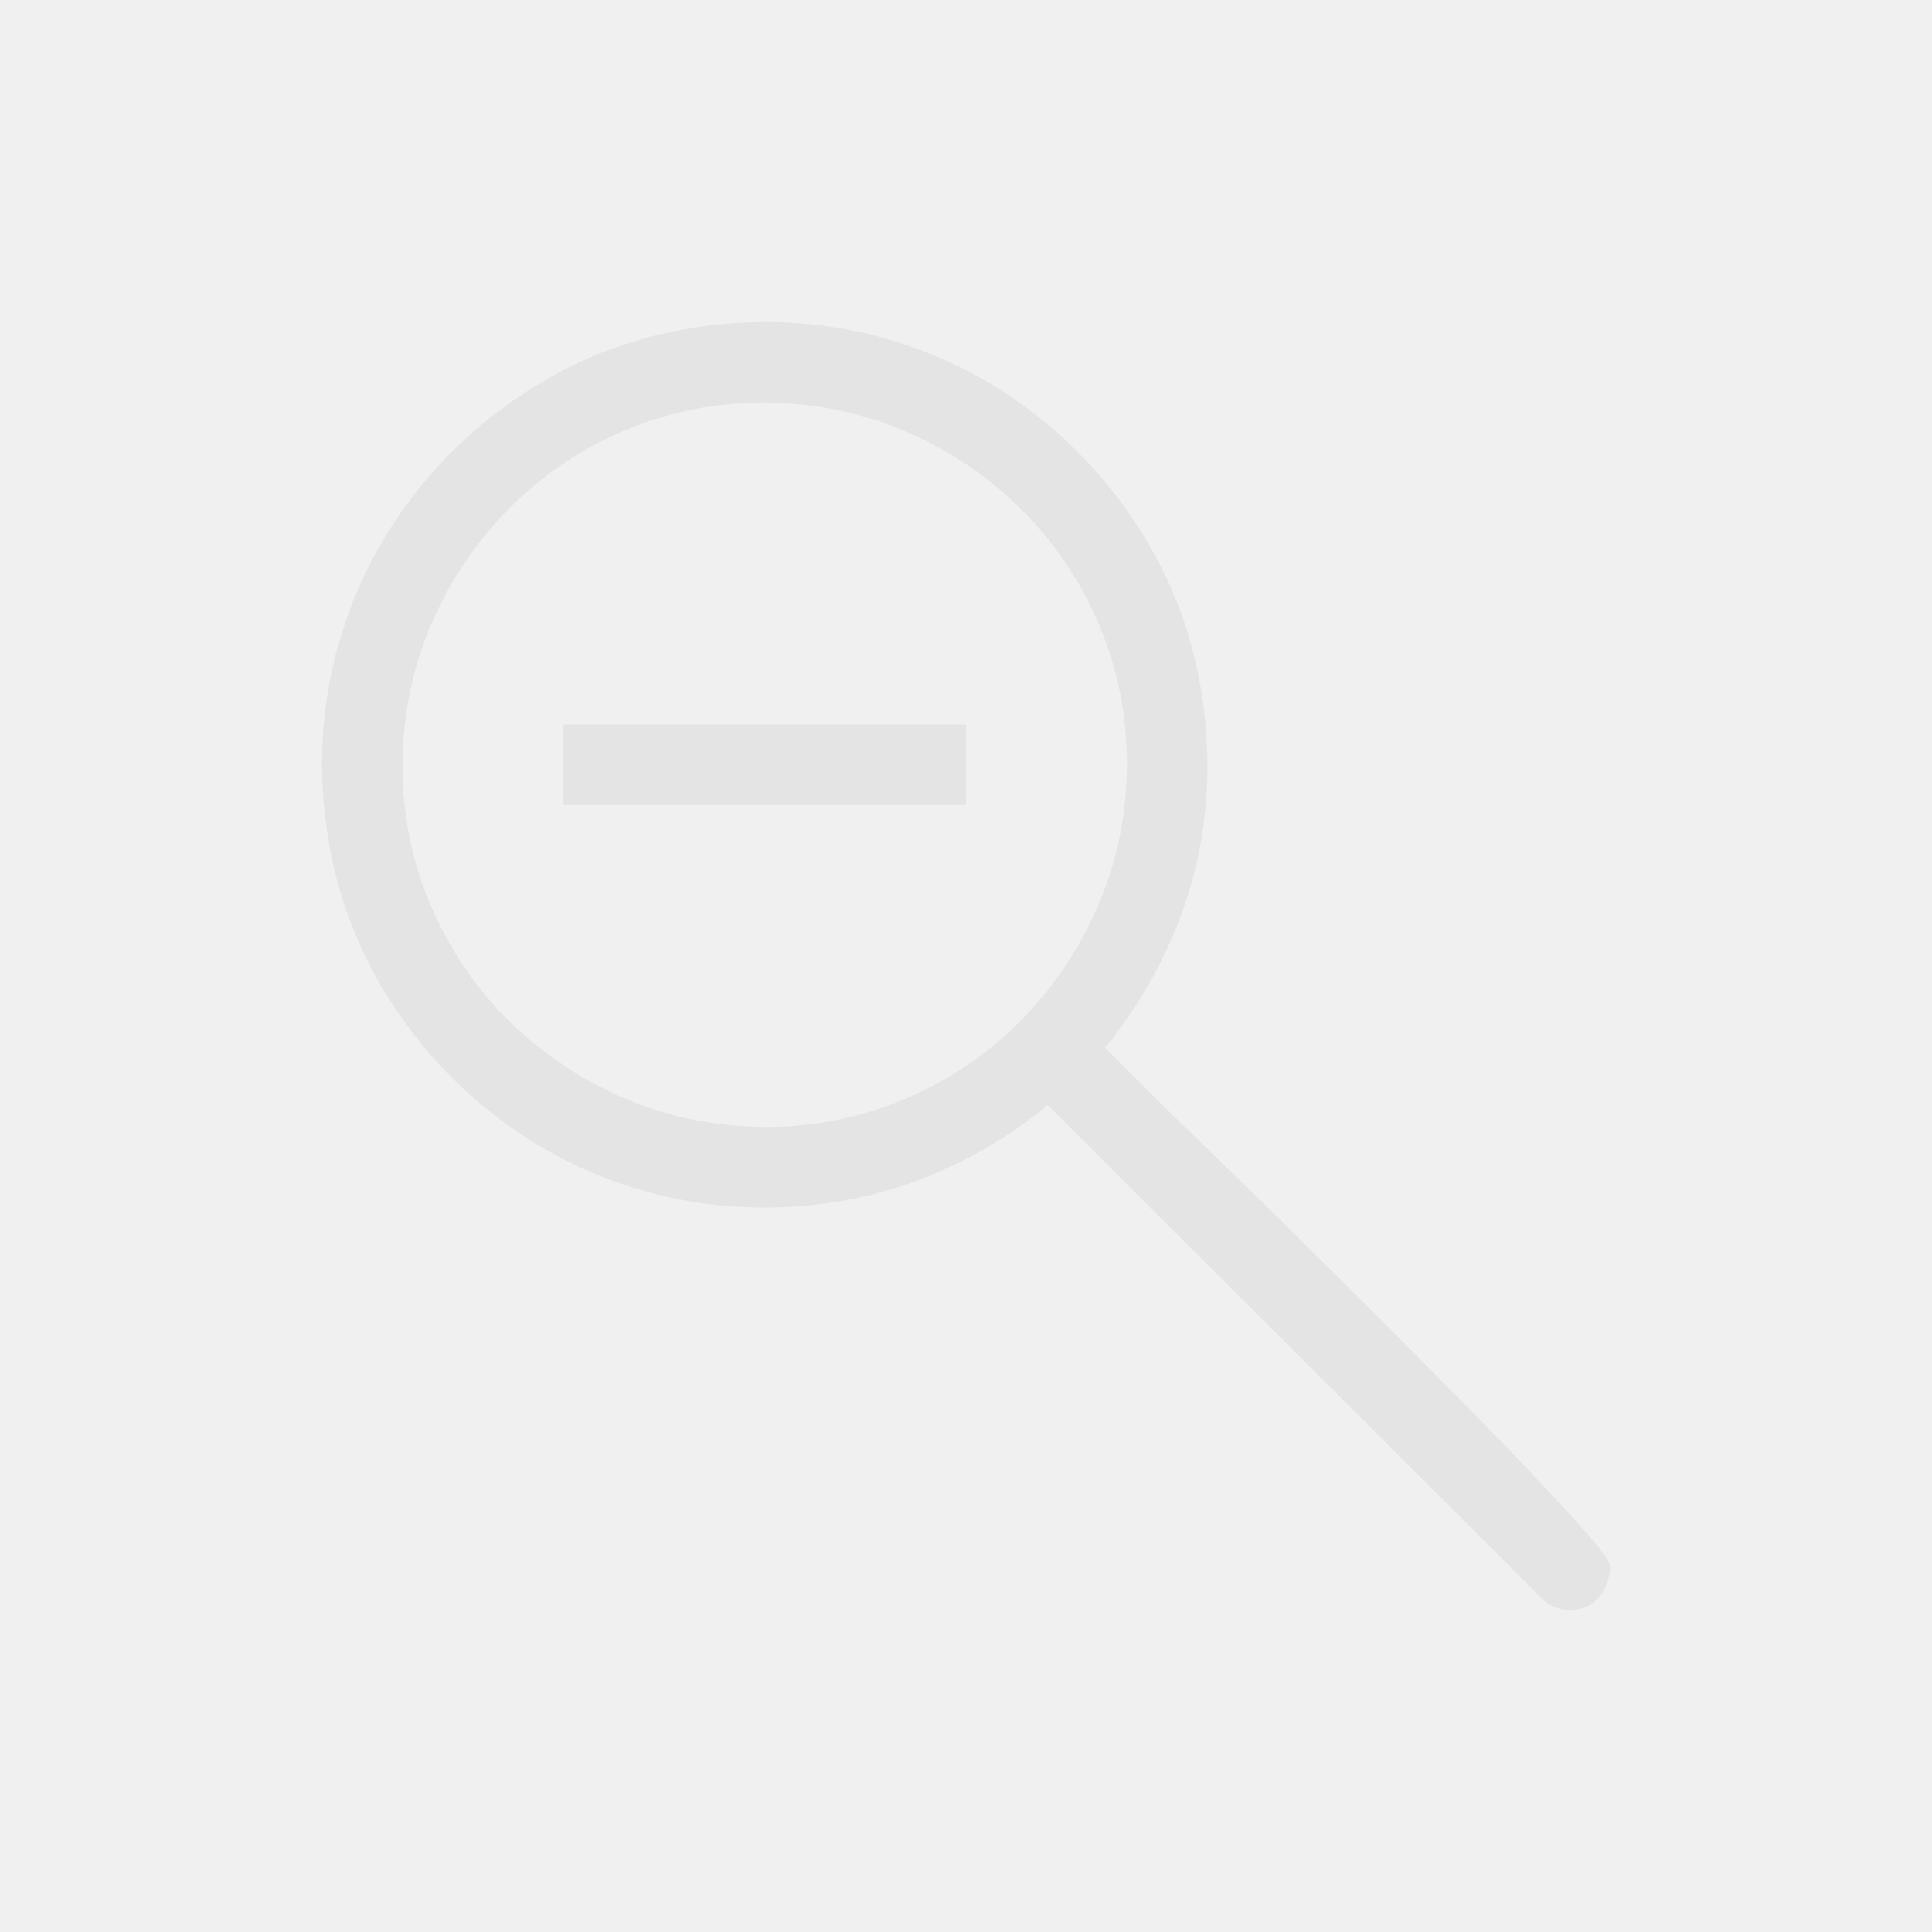
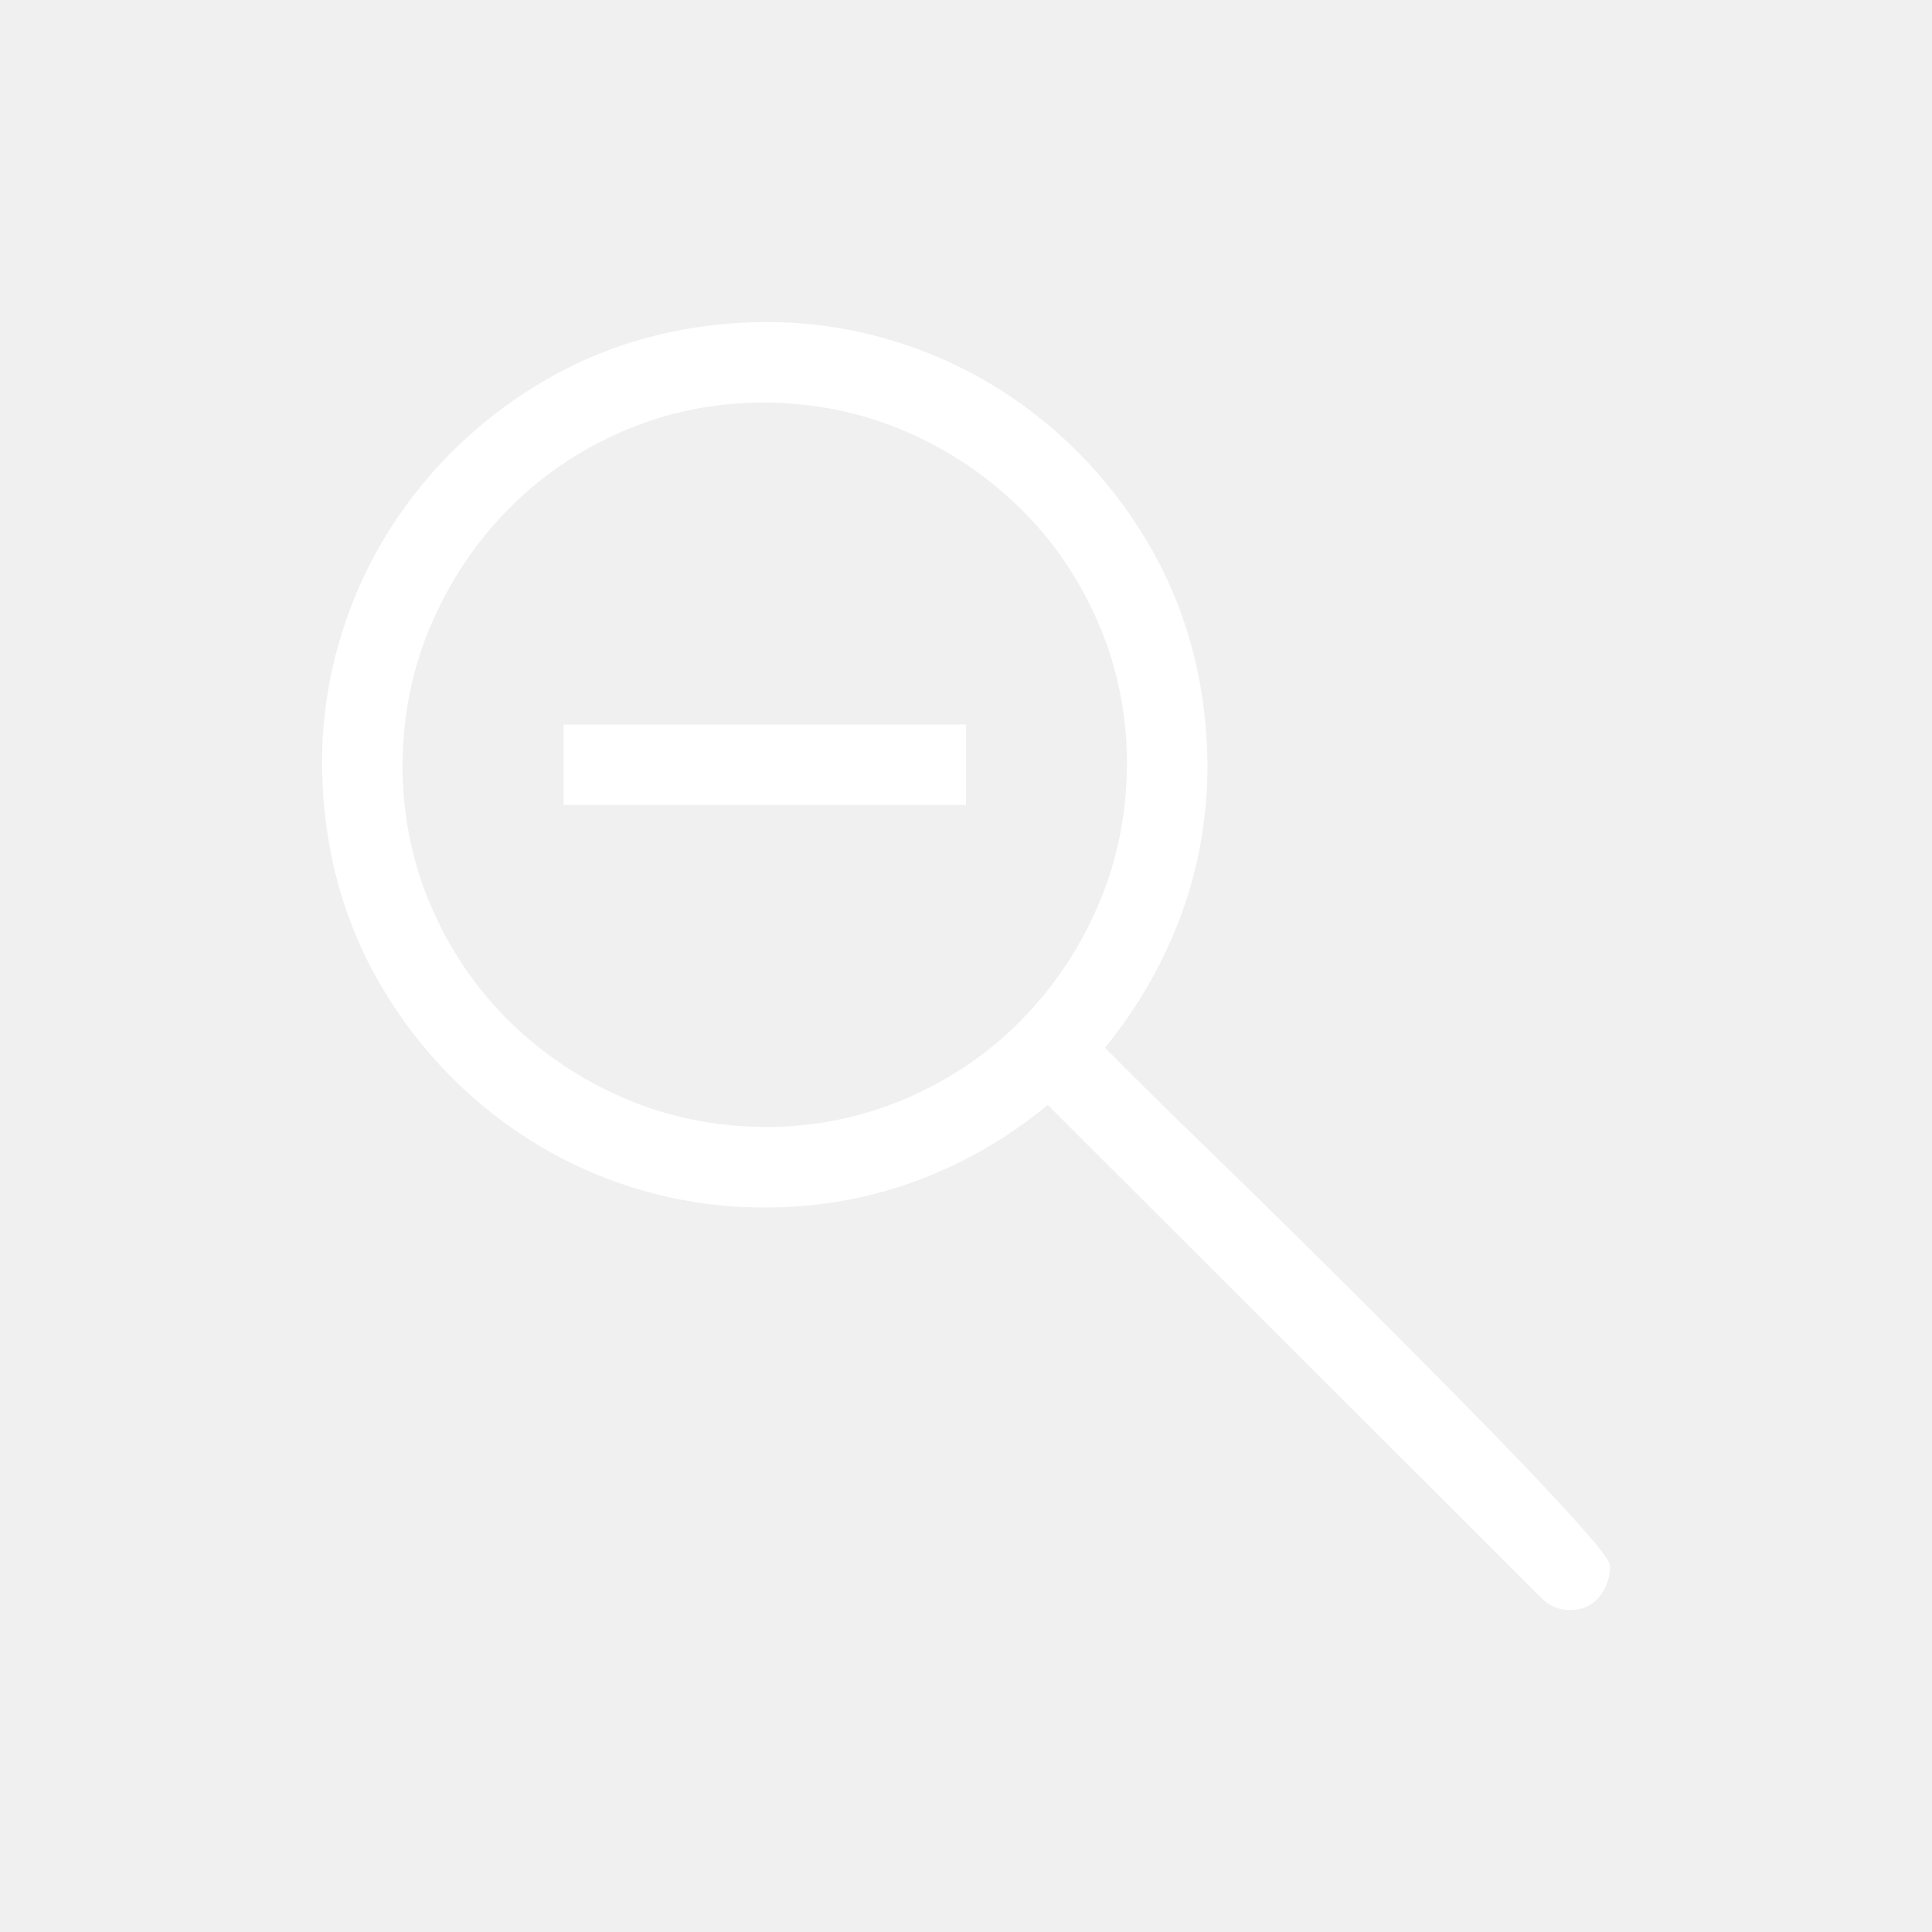
<svg xmlns="http://www.w3.org/2000/svg" viewBox="-512 -512 3072 3072" width="48" height="48">
-   <path fill="#d9d9d9" fill-opacity="50%" d="M2048 1978q0 28-17 49t-47 21q-26 0-45-19l-785-784q-96 79-210 121t-240 42q-97 0-187-25t-168-71-142-110-111-143-71-168T0 704q0-97 25-187t71-168 110-142T349 96t168-71T704 0q97 0 187 25t168 71 142 110 111 143 71 168 25 187q0 125-42 239t-121 211l57 57q42 42 102 100t130 127 142 141 139 140 119 123 83 91 31 45zM704 1280q119 0 224-45t183-124 123-183 46-224q0-119-45-224t-124-183-183-123-224-46q-119 0-224 45T297 297 174 480t-46 224q0 119 45 224t124 183 183 123 224 46zM384 640h640v128H384V640z" />
+   <path fill="#ffffff" fill-opacity="100%" d="M2048 1978q0 28-17 49t-47 21q-26 0-45-19l-785-784q-96 79-210 121t-240 42q-97 0-187-25t-168-71-142-110-111-143-71-168T0 704q0-97 25-187t71-168 110-142T349 96t168-71T704 0q97 0 187 25t168 71 142 110 111 143 71 168 25 187q0 125-42 239t-121 211l57 57q42 42 102 100t130 127 142 141 139 140 119 123 83 91 31 45zM704 1280q119 0 224-45t183-124 123-183 46-224q0-119-45-224t-124-183-183-123-224-46q-119 0-224 45T297 297 174 480t-46 224q0 119 45 224t124 183 183 123 224 46zM384 640h640v128H384V640z" />
</svg>
